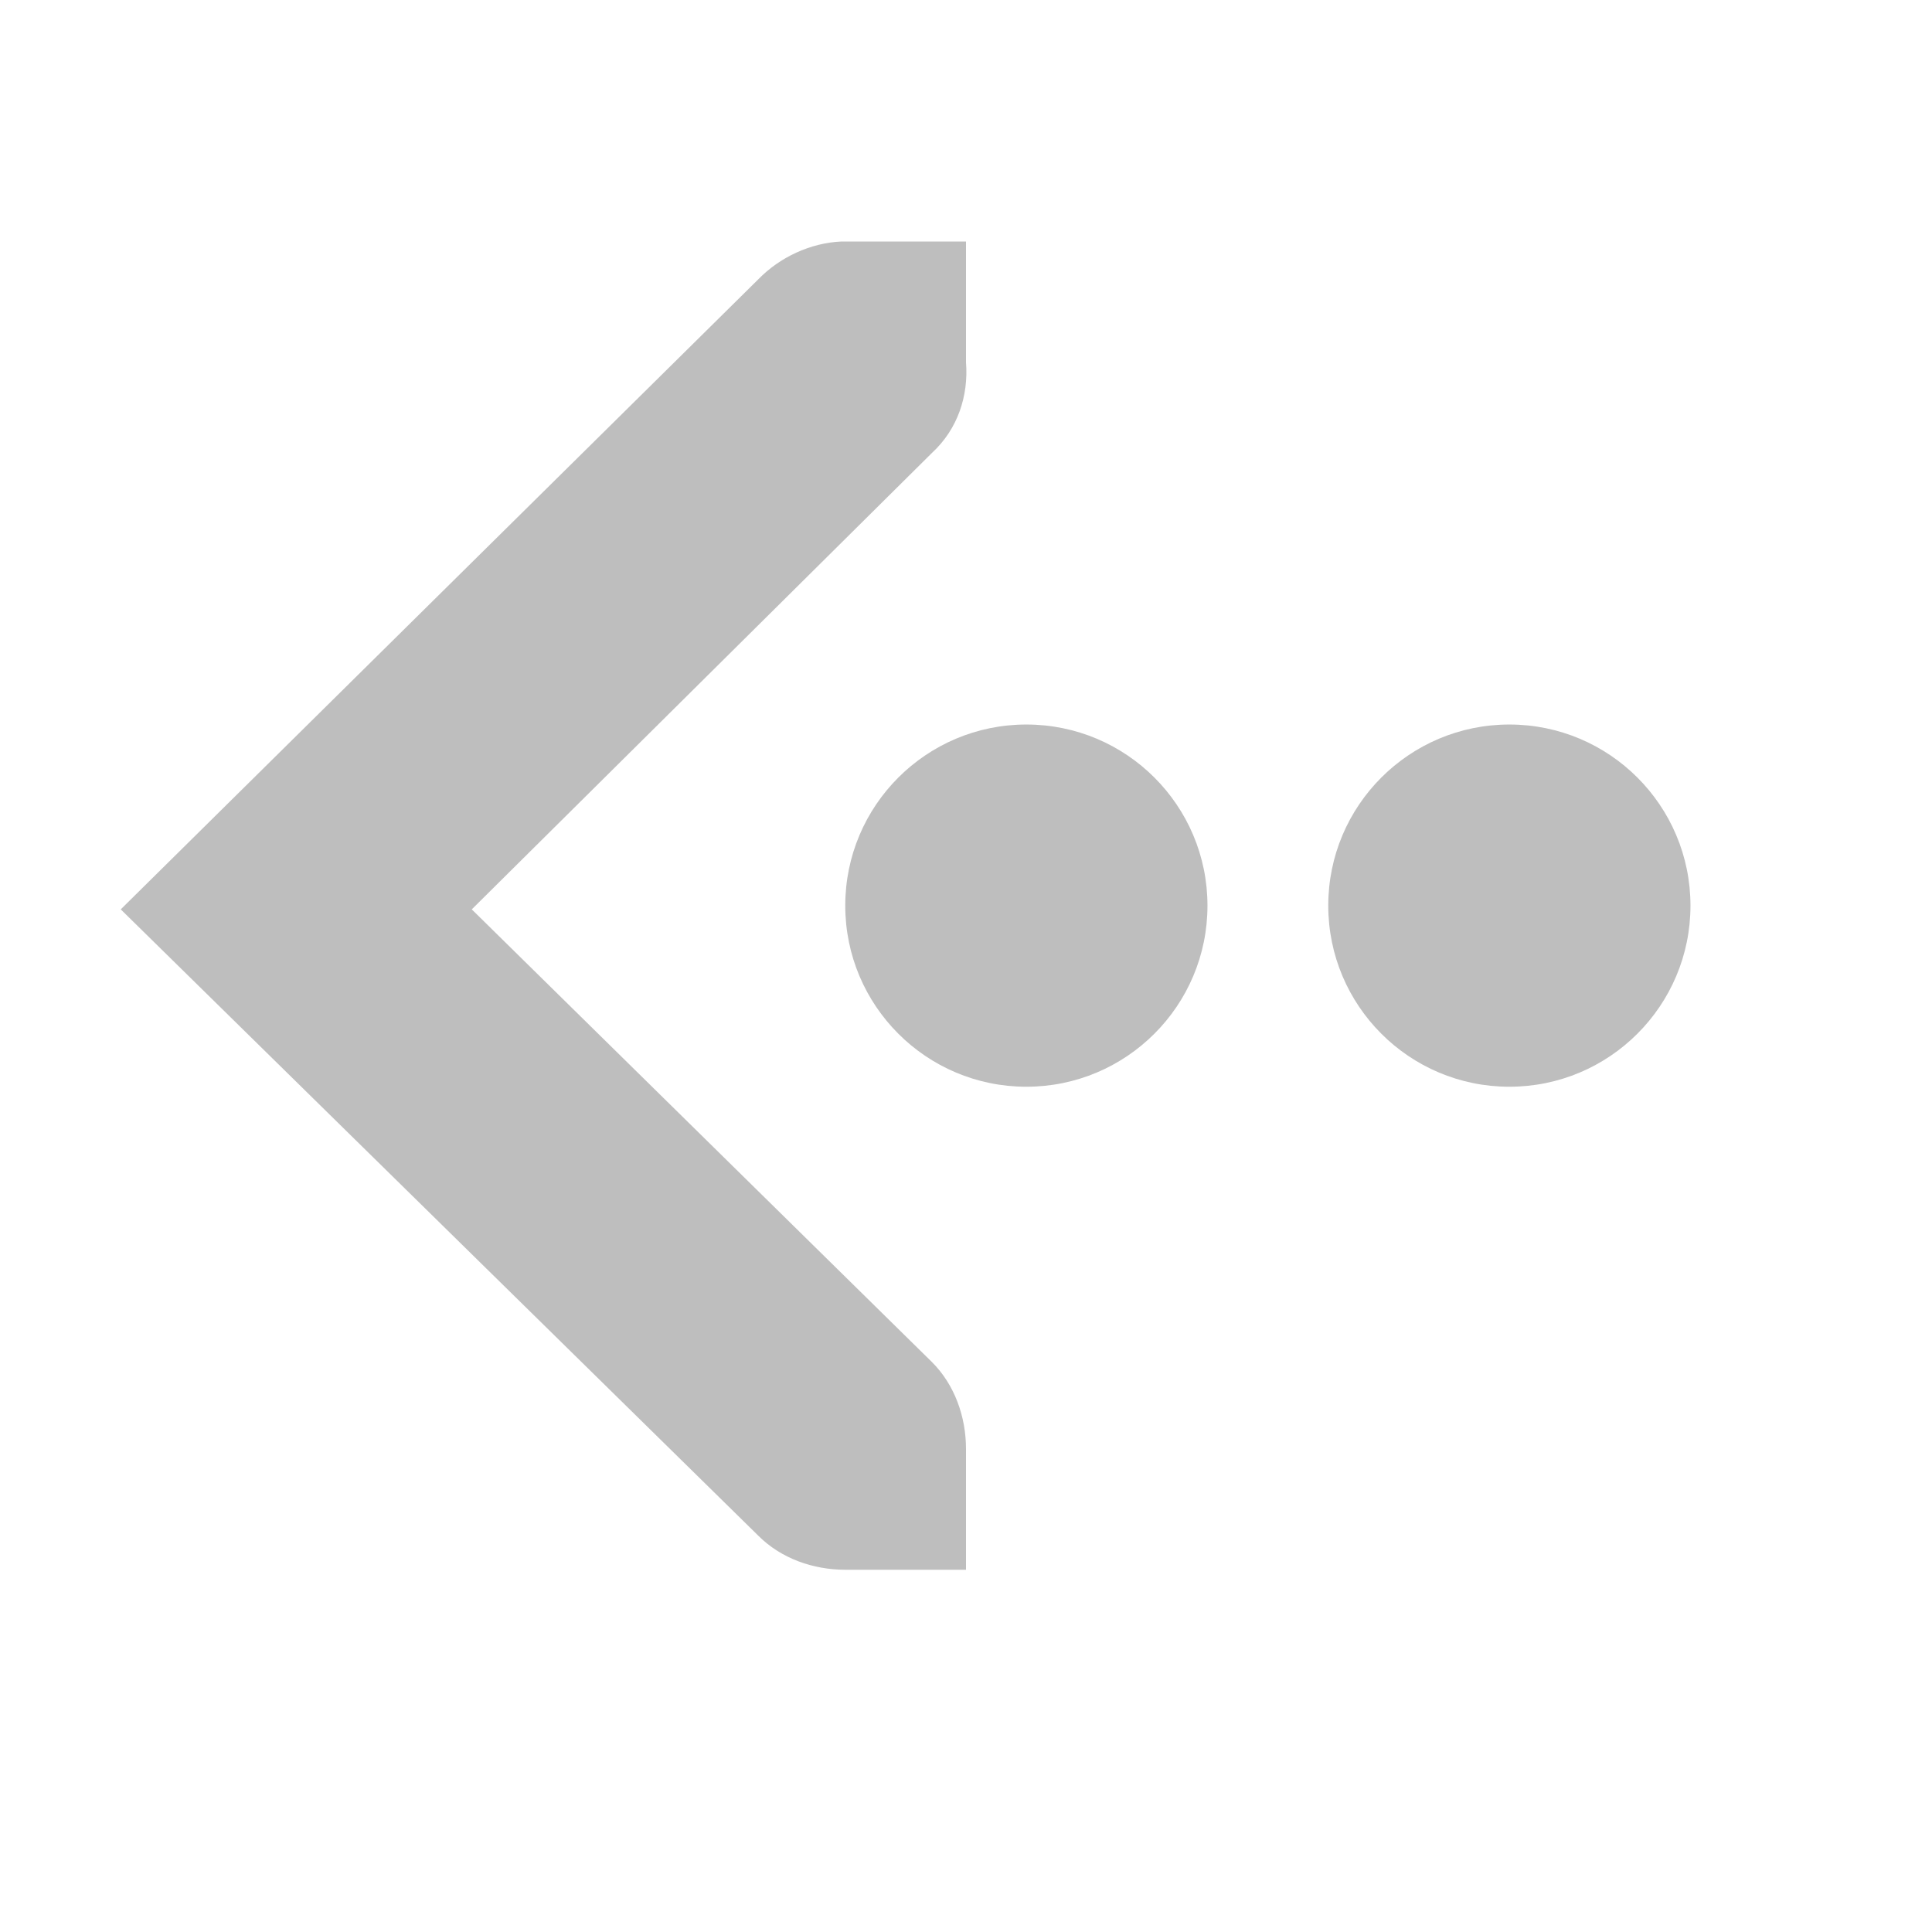
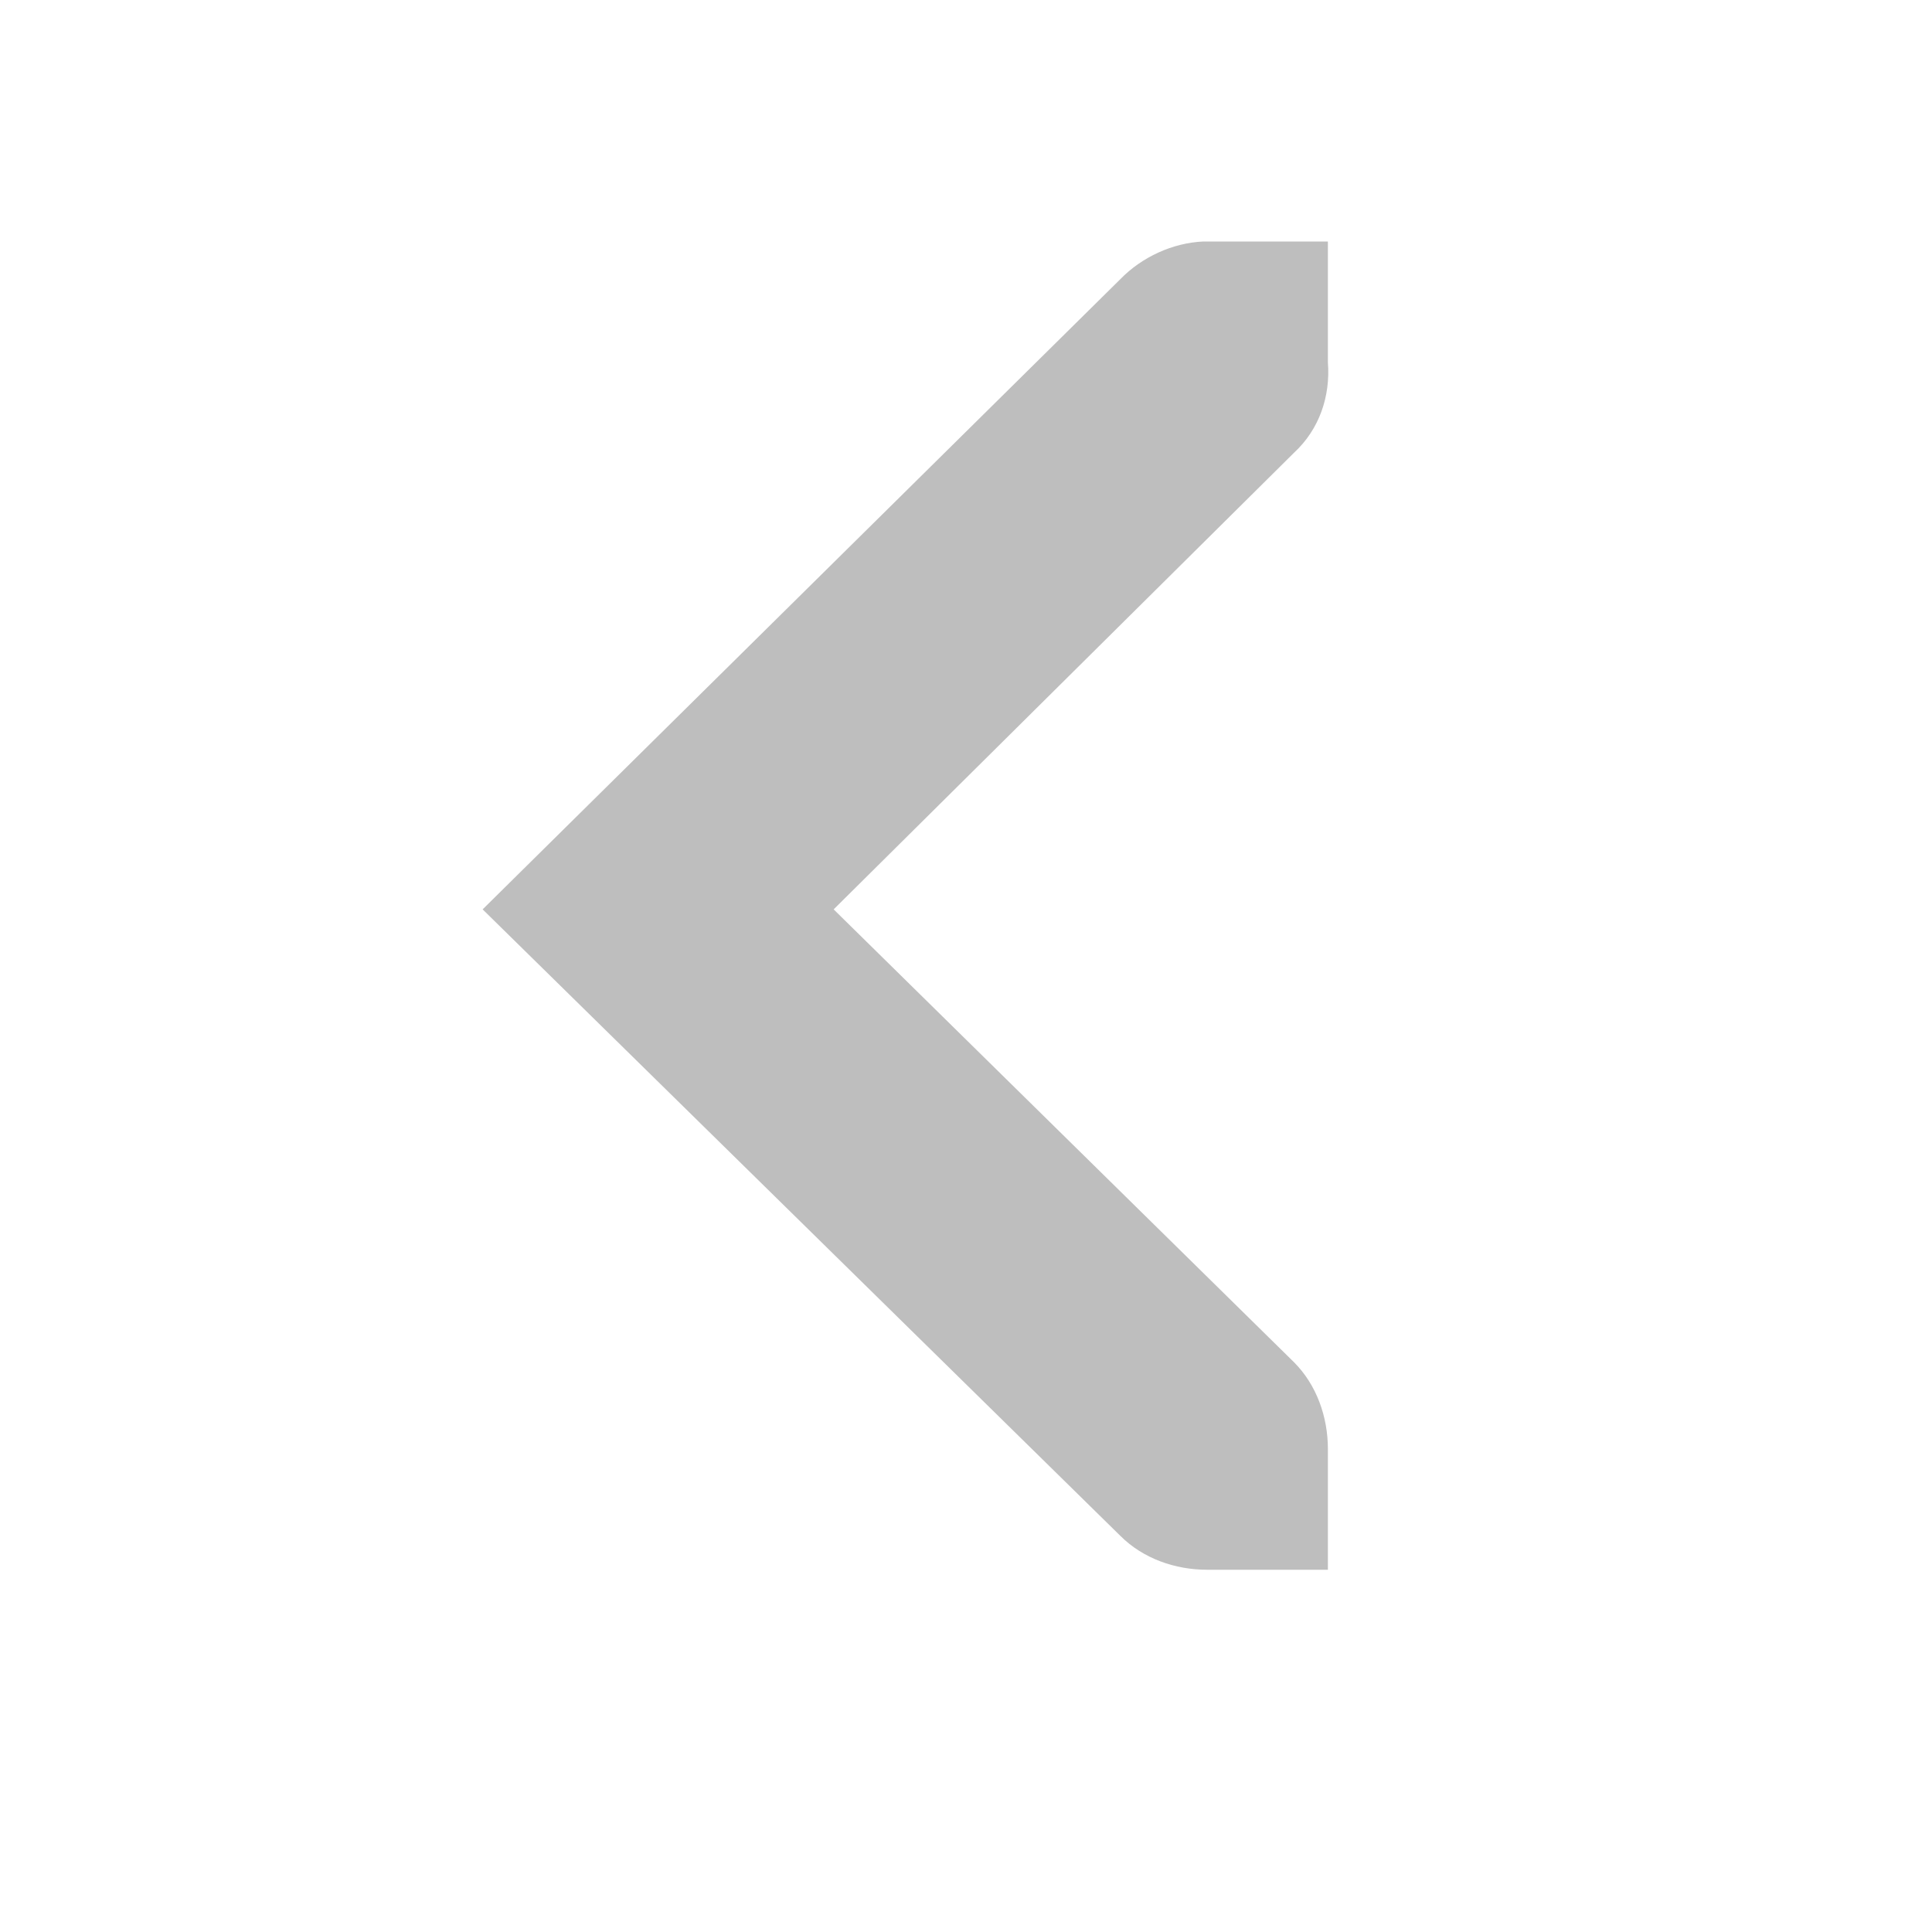
<svg xmlns="http://www.w3.org/2000/svg" id="svg7384" version="1.1" height="16" width="16">
  <defs id="defs7386" />
-   <g transform="translate(-100,-518)" id="layer9" style="display:inline" />
-   <g transform="translate(-100,-518)" id="layer10" />
-   <g transform="translate(-100,-518)" id="layer11" />
-   <g transform="translate(-100,-518)" id="layer12">
-     <path d="m 108,520 -1,0 c -0.01,-1.2e-4 -0.021,-4.6e-4 -0.031,0 -0.255,0.011 -0.51,0.129 -0.688,0.312 l -5.281,5.219 5.281,5.188 C 106.469,530.907 106.735,531 107,531 l 1,0 0,-1 c 0,-0.265 -0.093,-0.531 -0.281,-0.719 l -3.812,-3.75 3.812,-3.781 c 0.211,-0.195 0.303,-0.469 0.281,-0.75 l 0,-1 z" id="path10839-9-9-5" style="font-size:medium;font-style:normal;font-variant:normal;font-weight:normal;font-stretch:normal;text-indent:0;text-align:start;text-decoration:none;line-height:normal;letter-spacing:normal;word-spacing:normal;text-transform:none;direction:ltr;block-progression:tb;writing-mode:lr-tb;text-anchor:start;color:#bebebe;fill:#bebebe;fill-opacity:1;fill-rule:nonzero;stroke:none;stroke-width:1.781;marker:none;visibility:visible;display:inline;overflow:visible;enable-background:new;font-family:Andale Mono;-inkscape-font-specification:Andale Mono" />
-     <path transform="matrix(-1.246753,0,0,1.246753,216.2468,-129.8831)" d="m 87.625,525.672 a 1.203,1.203 0 1 1 -2.406,0 1.203,1.203 0 1 1 2.406,0 z" id="path3490-5" style="color:#bebebe;fill:#bebebe;fill-opacity:1;fill-rule:nonzero;stroke:none;stroke-width:2;marker:none;visibility:visible;display:inline;overflow:visible;enable-background:accumulate" />
-     <path transform="matrix(-1.246753,0,0,1.246753,220.2468,-129.8831)" d="m 87.625,525.672 a 1.203,1.203 0 1 1 -2.406,0 1.203,1.203 0 1 1 2.406,0 z" id="path3490-3-4" style="color:#bebebe;fill:#bebebe;fill-opacity:1;fill-rule:nonzero;stroke:none;stroke-width:2;marker:none;visibility:visible;display:inline;overflow:visible;enable-background:accumulate" />
+   <g transform="translate(-100,-626)" id="layer9" style="display:inline" />
+   <g transform="translate(-100,-626)" id="layer10" />
+   <g transform="translate(-100,-626)" id="layer11" />
+   <g transform="translate(-100,-626)" id="layer12">
+     <path d="m 110.997,628 -1,0 c -0.01,-1.2e-4 -0.021,-4.6e-4 -0.031,0 -0.255,0.011 -0.51,0.129 -0.688,0.312 l -5.281,5.219 5.281,5.188 c 0.188,0.188 0.453,0.281 0.719,0.281 l 1,0 0,-1 c 0,-0.265 -0.093,-0.531 -0.281,-0.719 l -3.812,-3.75 3.812,-3.781 c 0.211,-0.195 0.303,-0.469 0.281,-0.75 l 0,-1 z" id="path10839-9-9-5" style="font-size:medium;font-style:normal;font-variant:normal;font-weight:normal;font-stretch:normal;text-indent:0;text-align:start;text-decoration:none;line-height:normal;letter-spacing:normal;word-spacing:normal;text-transform:none;direction:ltr;block-progression:tb;writing-mode:lr-tb;text-anchor:start;color:#bebebe;fill:#bebebe;fill-opacity:1;fill-rule:nonzero;stroke:none;stroke-width:1.781;marker:none;visibility:visible;display:inline;overflow:visible;enable-background:new;font-family:Andale Mono;-inkscape-font-specification:Andale Mono" />
  </g>
-   <g transform="translate(-100,-518)" id="layer13" />
-   <g transform="translate(-100,-518)" id="layer14" />
-   <g transform="translate(-100,-518)" id="layer15" />
+   <g transform="translate(-100,-626)" id="layer13" />
+   <g transform="translate(-100,-626)" id="layer14" />
+   <g transform="translate(-100,-626)" id="layer15" style="display:inline" />
+   <g transform="translate(-100,-626)" id="g4953" style="display:inline" />
</svg>
